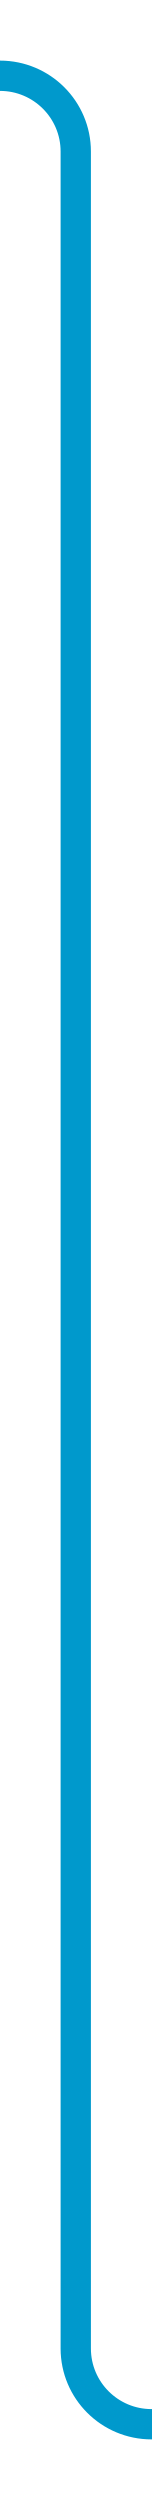
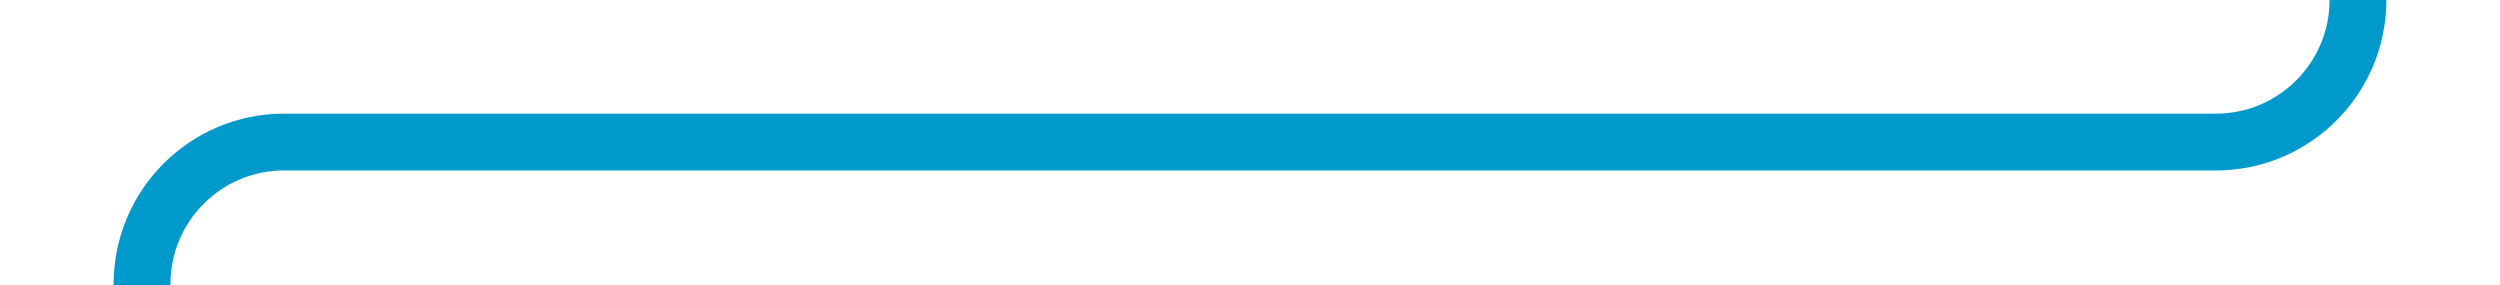
- <svg xmlns="http://www.w3.org/2000/svg" version="1.1" width="10px" height="165px" preserveAspectRatio="xMidYMin meet" viewBox="1486 188  8 165">
-   <path d="M 1402 193  L 1485 193  A 5 5 0 0 1 1490 198 L 1490 343  A 5 5 0 0 0 1495 348 L 1580 348  " stroke-width="2" stroke="#0099cc" fill="none" />
+ <svg xmlns="http://www.w3.org/2000/svg" version="1.1" width="88px" height="10px" preserveAspectRatio="xMinYMid meet" viewBox="687 248  88 8">
+   <path d="M 770 224  L 770 247  A 5 5 0 0 1 765 252 L 697 252  A 5 5 0 0 0 692 257 L 692 273  " stroke-width="2" stroke="#0099cc" fill="none" />
</svg>
